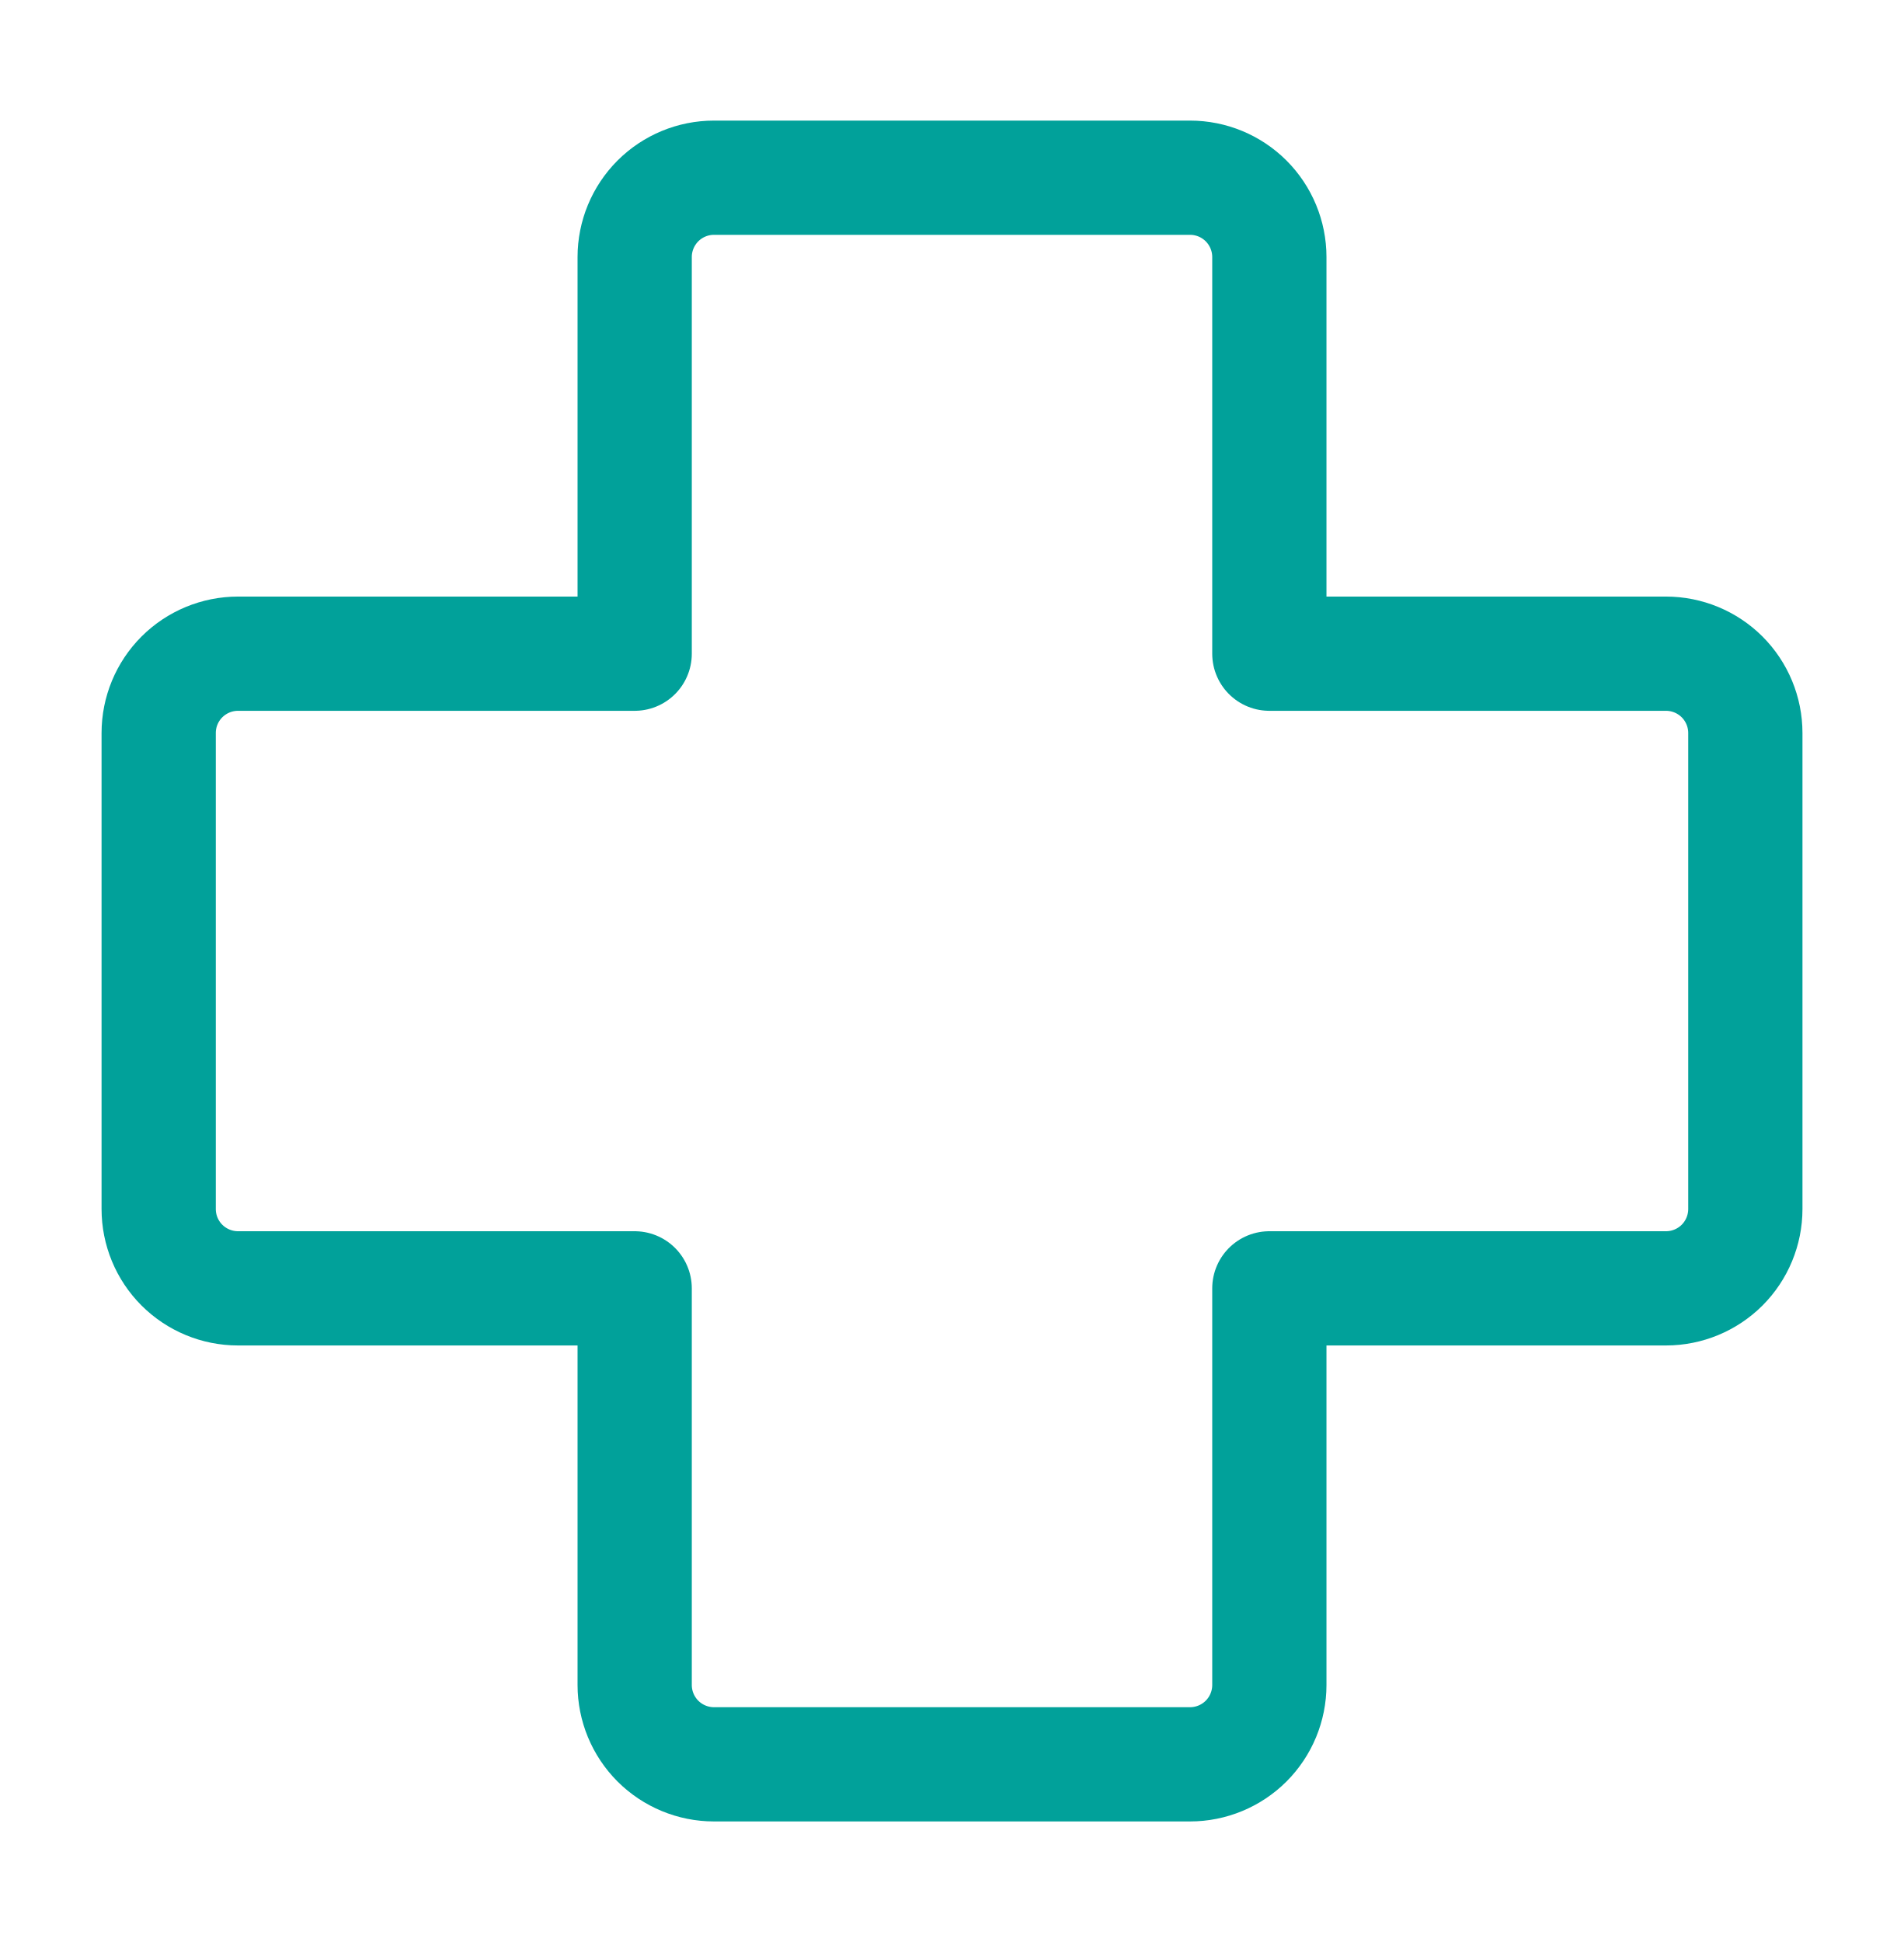
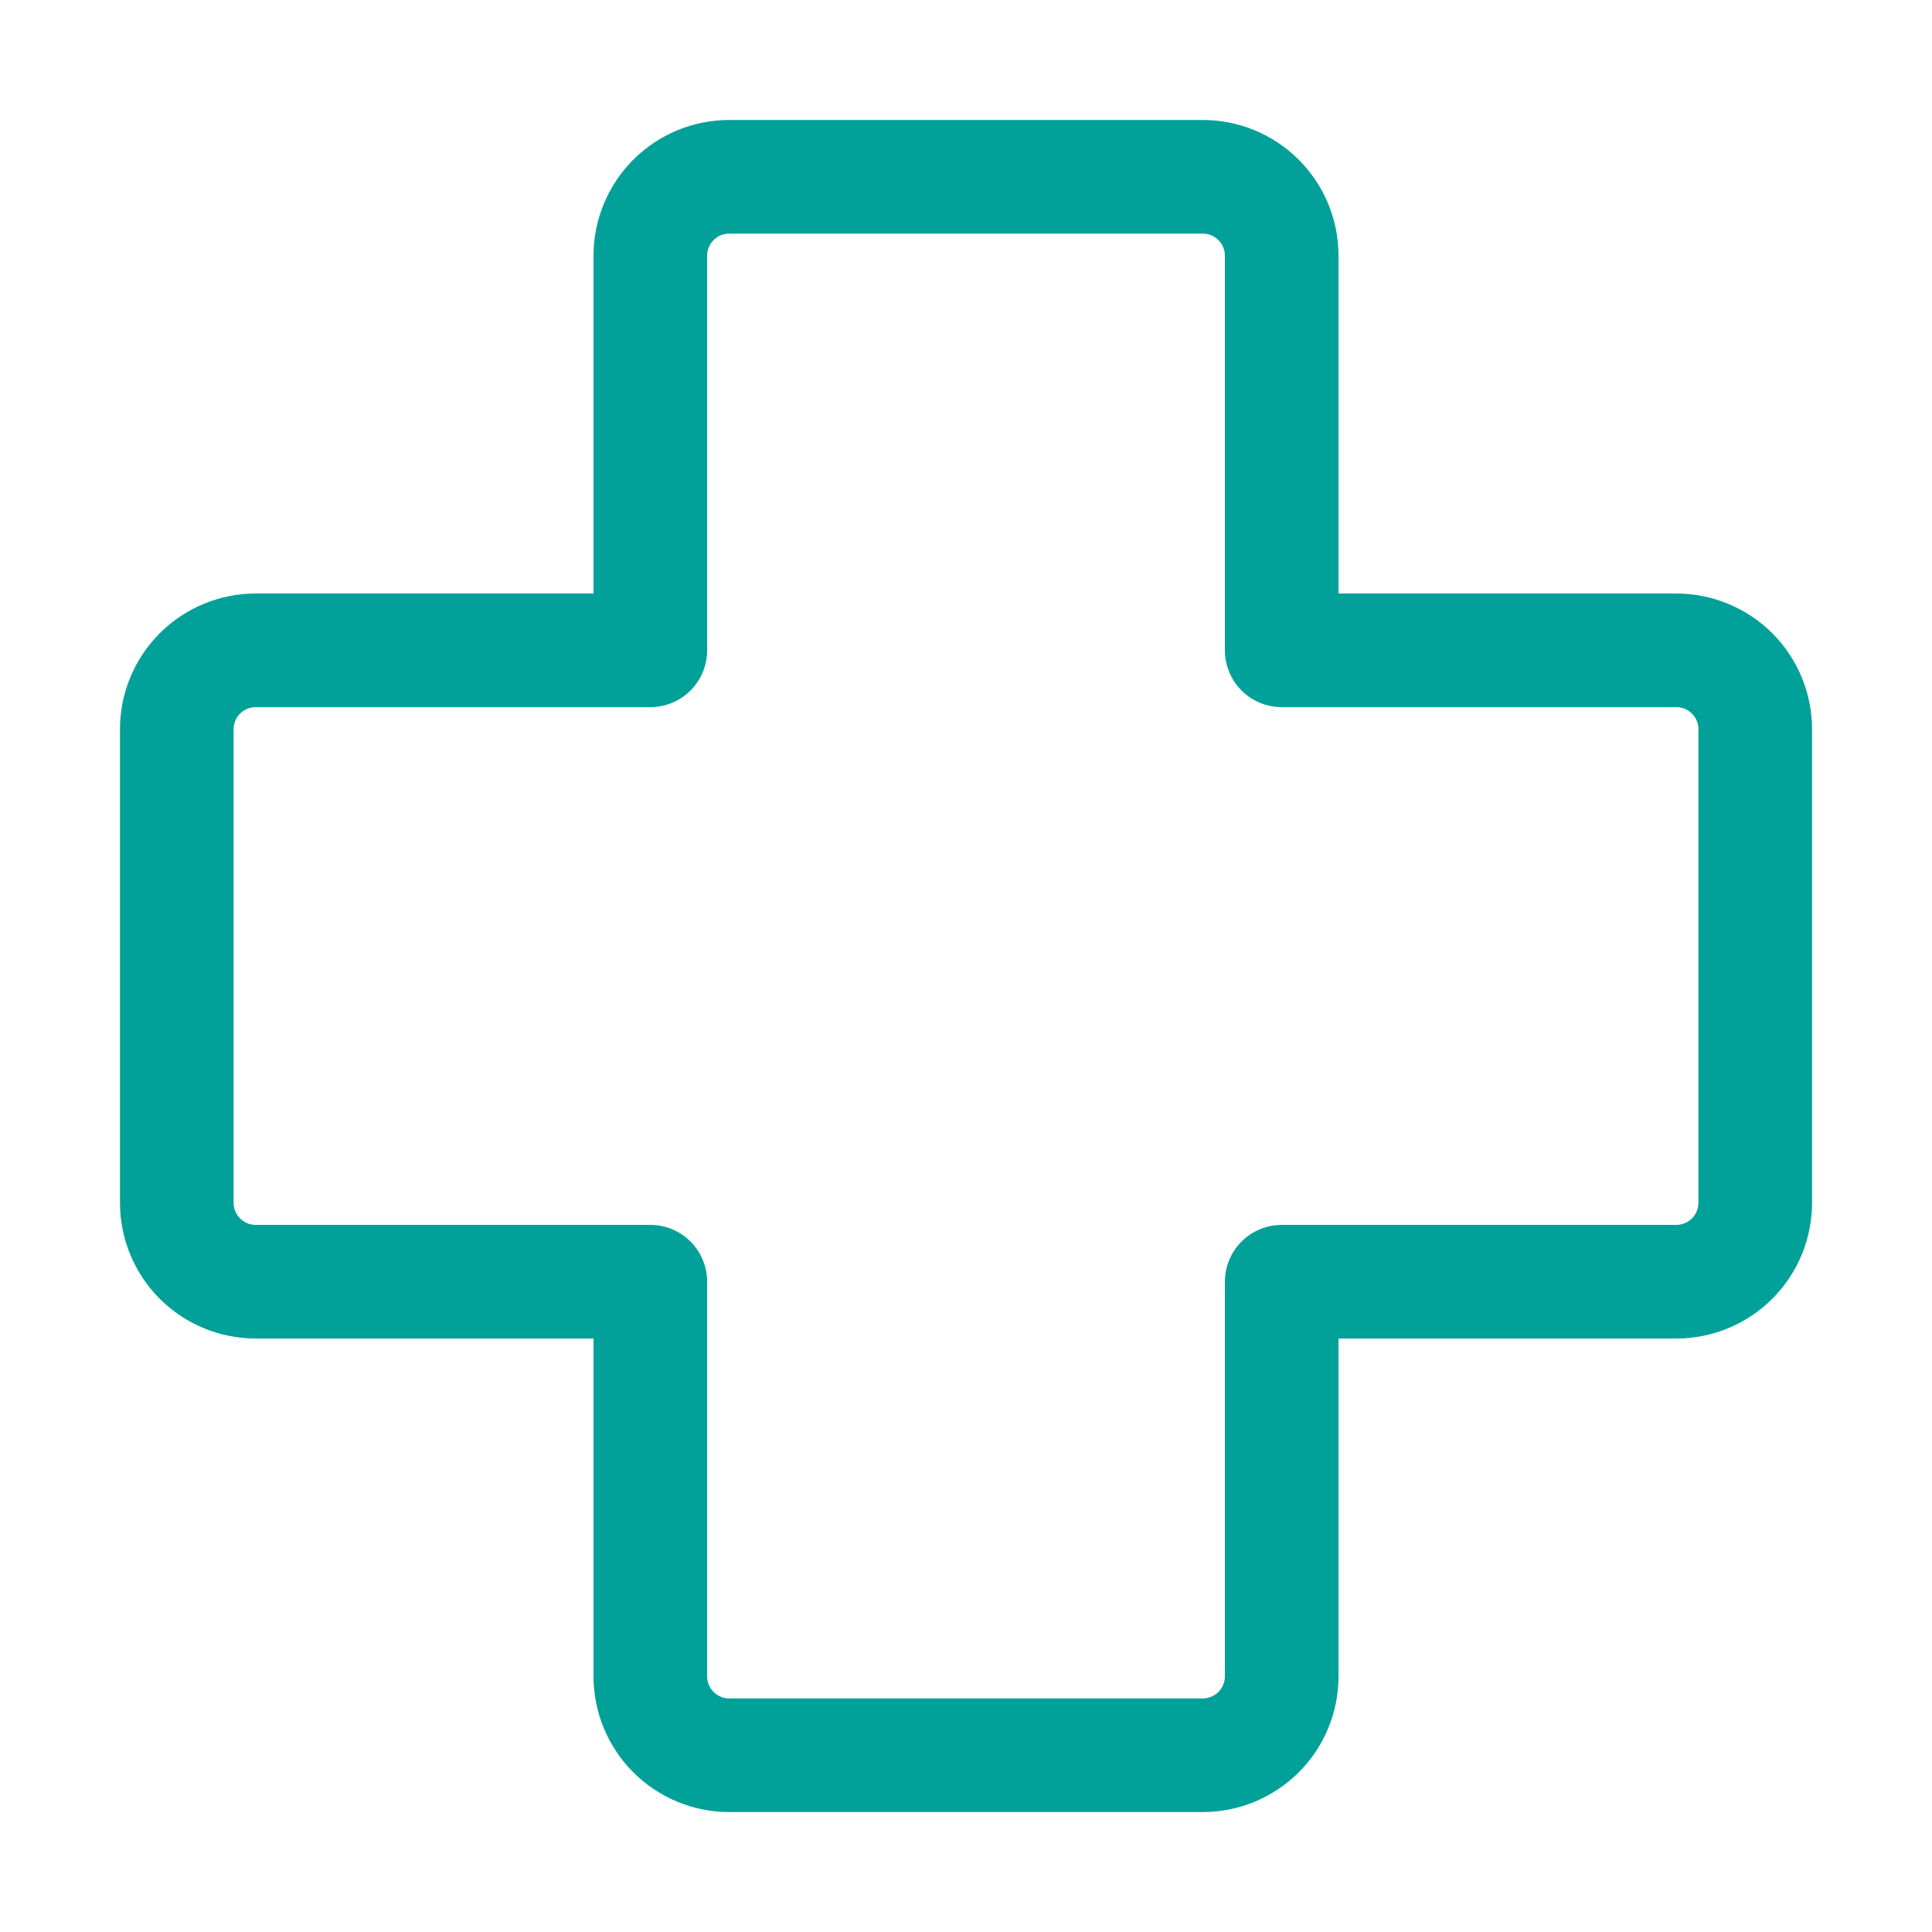
- <svg xmlns="http://www.w3.org/2000/svg" width="50" height="51" viewBox="0 0 50 51" fill="none">
+ <svg xmlns="http://www.w3.org/2000/svg" width="65" height="65" viewBox="0 0 50 51" fill="none">
  <path d="M33.334 6.75C33.334 6.198 33.114 5.668 32.724 5.277C32.333 4.886 31.803 4.667 31.25 4.667H18.75C18.198 4.667 17.668 4.886 17.277 5.277C16.887 5.668 16.667 6.198 16.667 6.75V17.167H6.25C5.698 17.167 5.168 17.387 4.777 17.777C4.386 18.168 4.167 18.698 4.167 19.25V31.75C4.167 32.303 4.386 32.833 4.777 33.224C5.168 33.614 5.698 33.834 6.25 33.834H16.667V44.25C16.667 44.803 16.887 45.333 17.277 45.724C17.668 46.114 18.198 46.334 18.75 46.334H31.25C31.803 46.334 32.333 46.114 32.724 45.724C33.114 45.333 33.334 44.803 33.334 44.25V33.834H43.75C44.303 33.834 44.833 33.614 45.224 33.224C45.614 32.833 45.834 32.303 45.834 31.75V19.25C45.834 18.698 45.614 18.168 45.224 17.777C44.833 17.387 44.303 17.167 43.75 17.167H33.334V6.75Z" stroke="#01A19A" stroke-width="3" stroke-linecap="round" stroke-linejoin="round" />
</svg>
